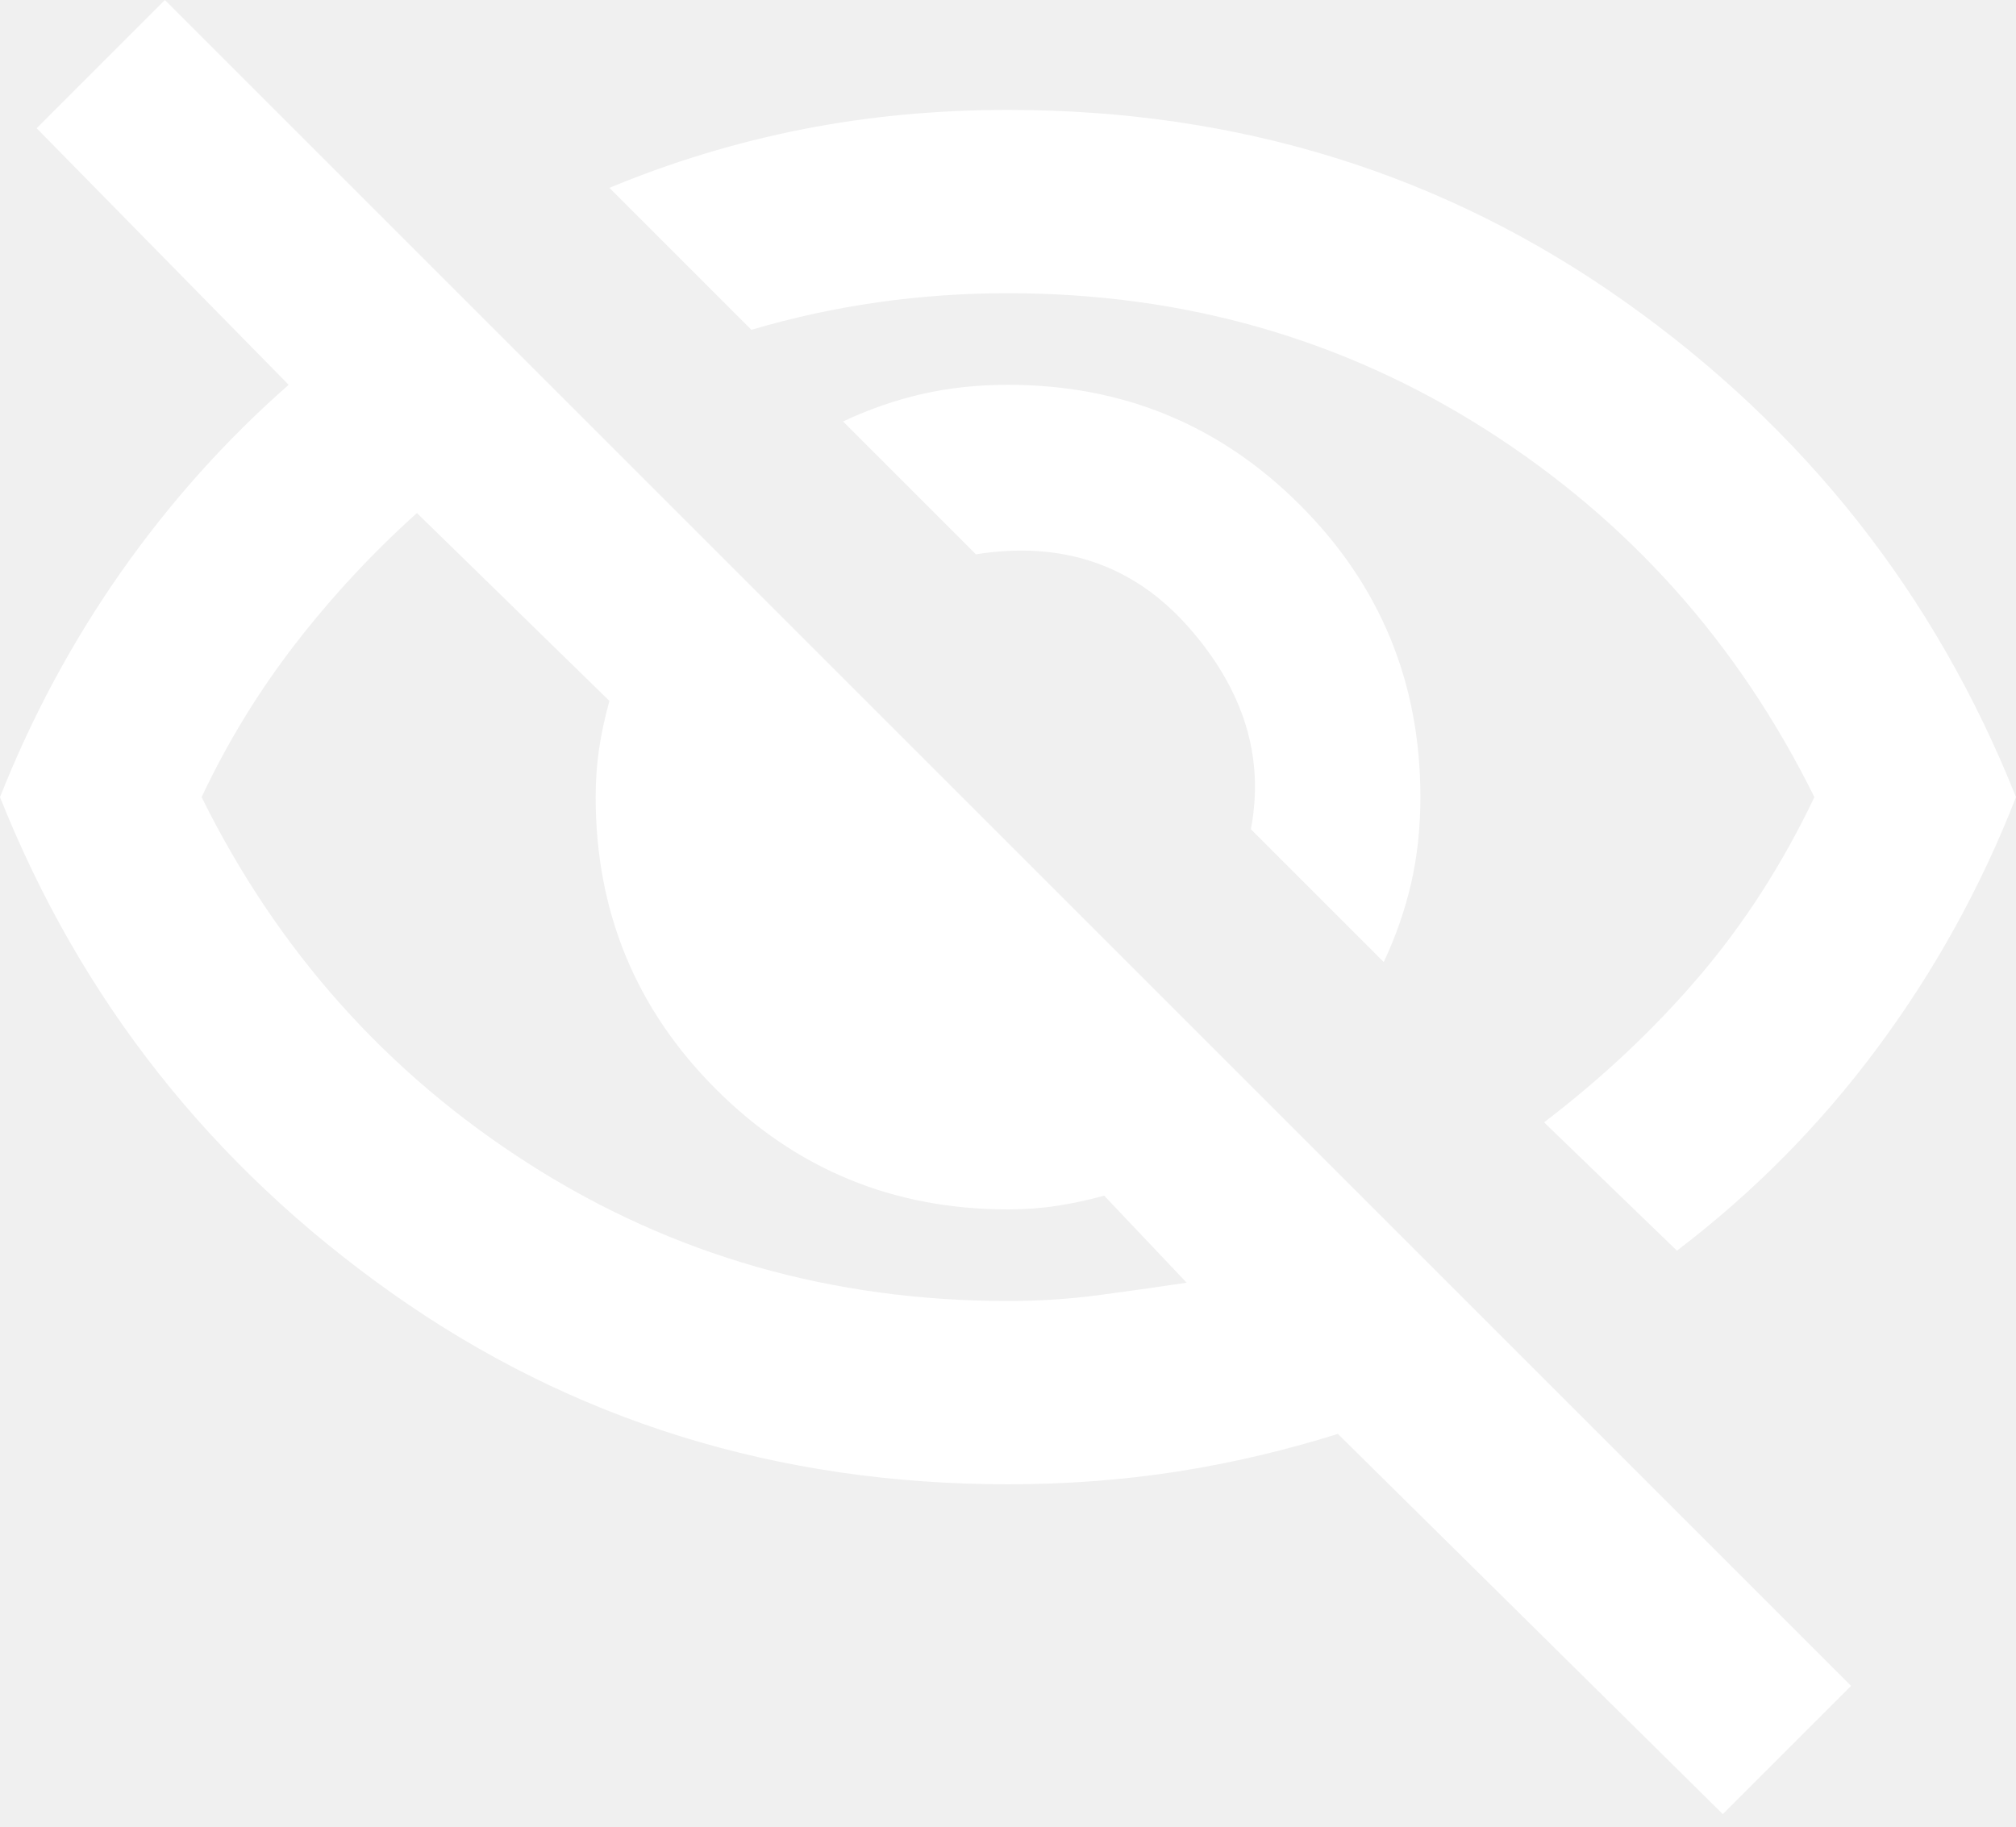
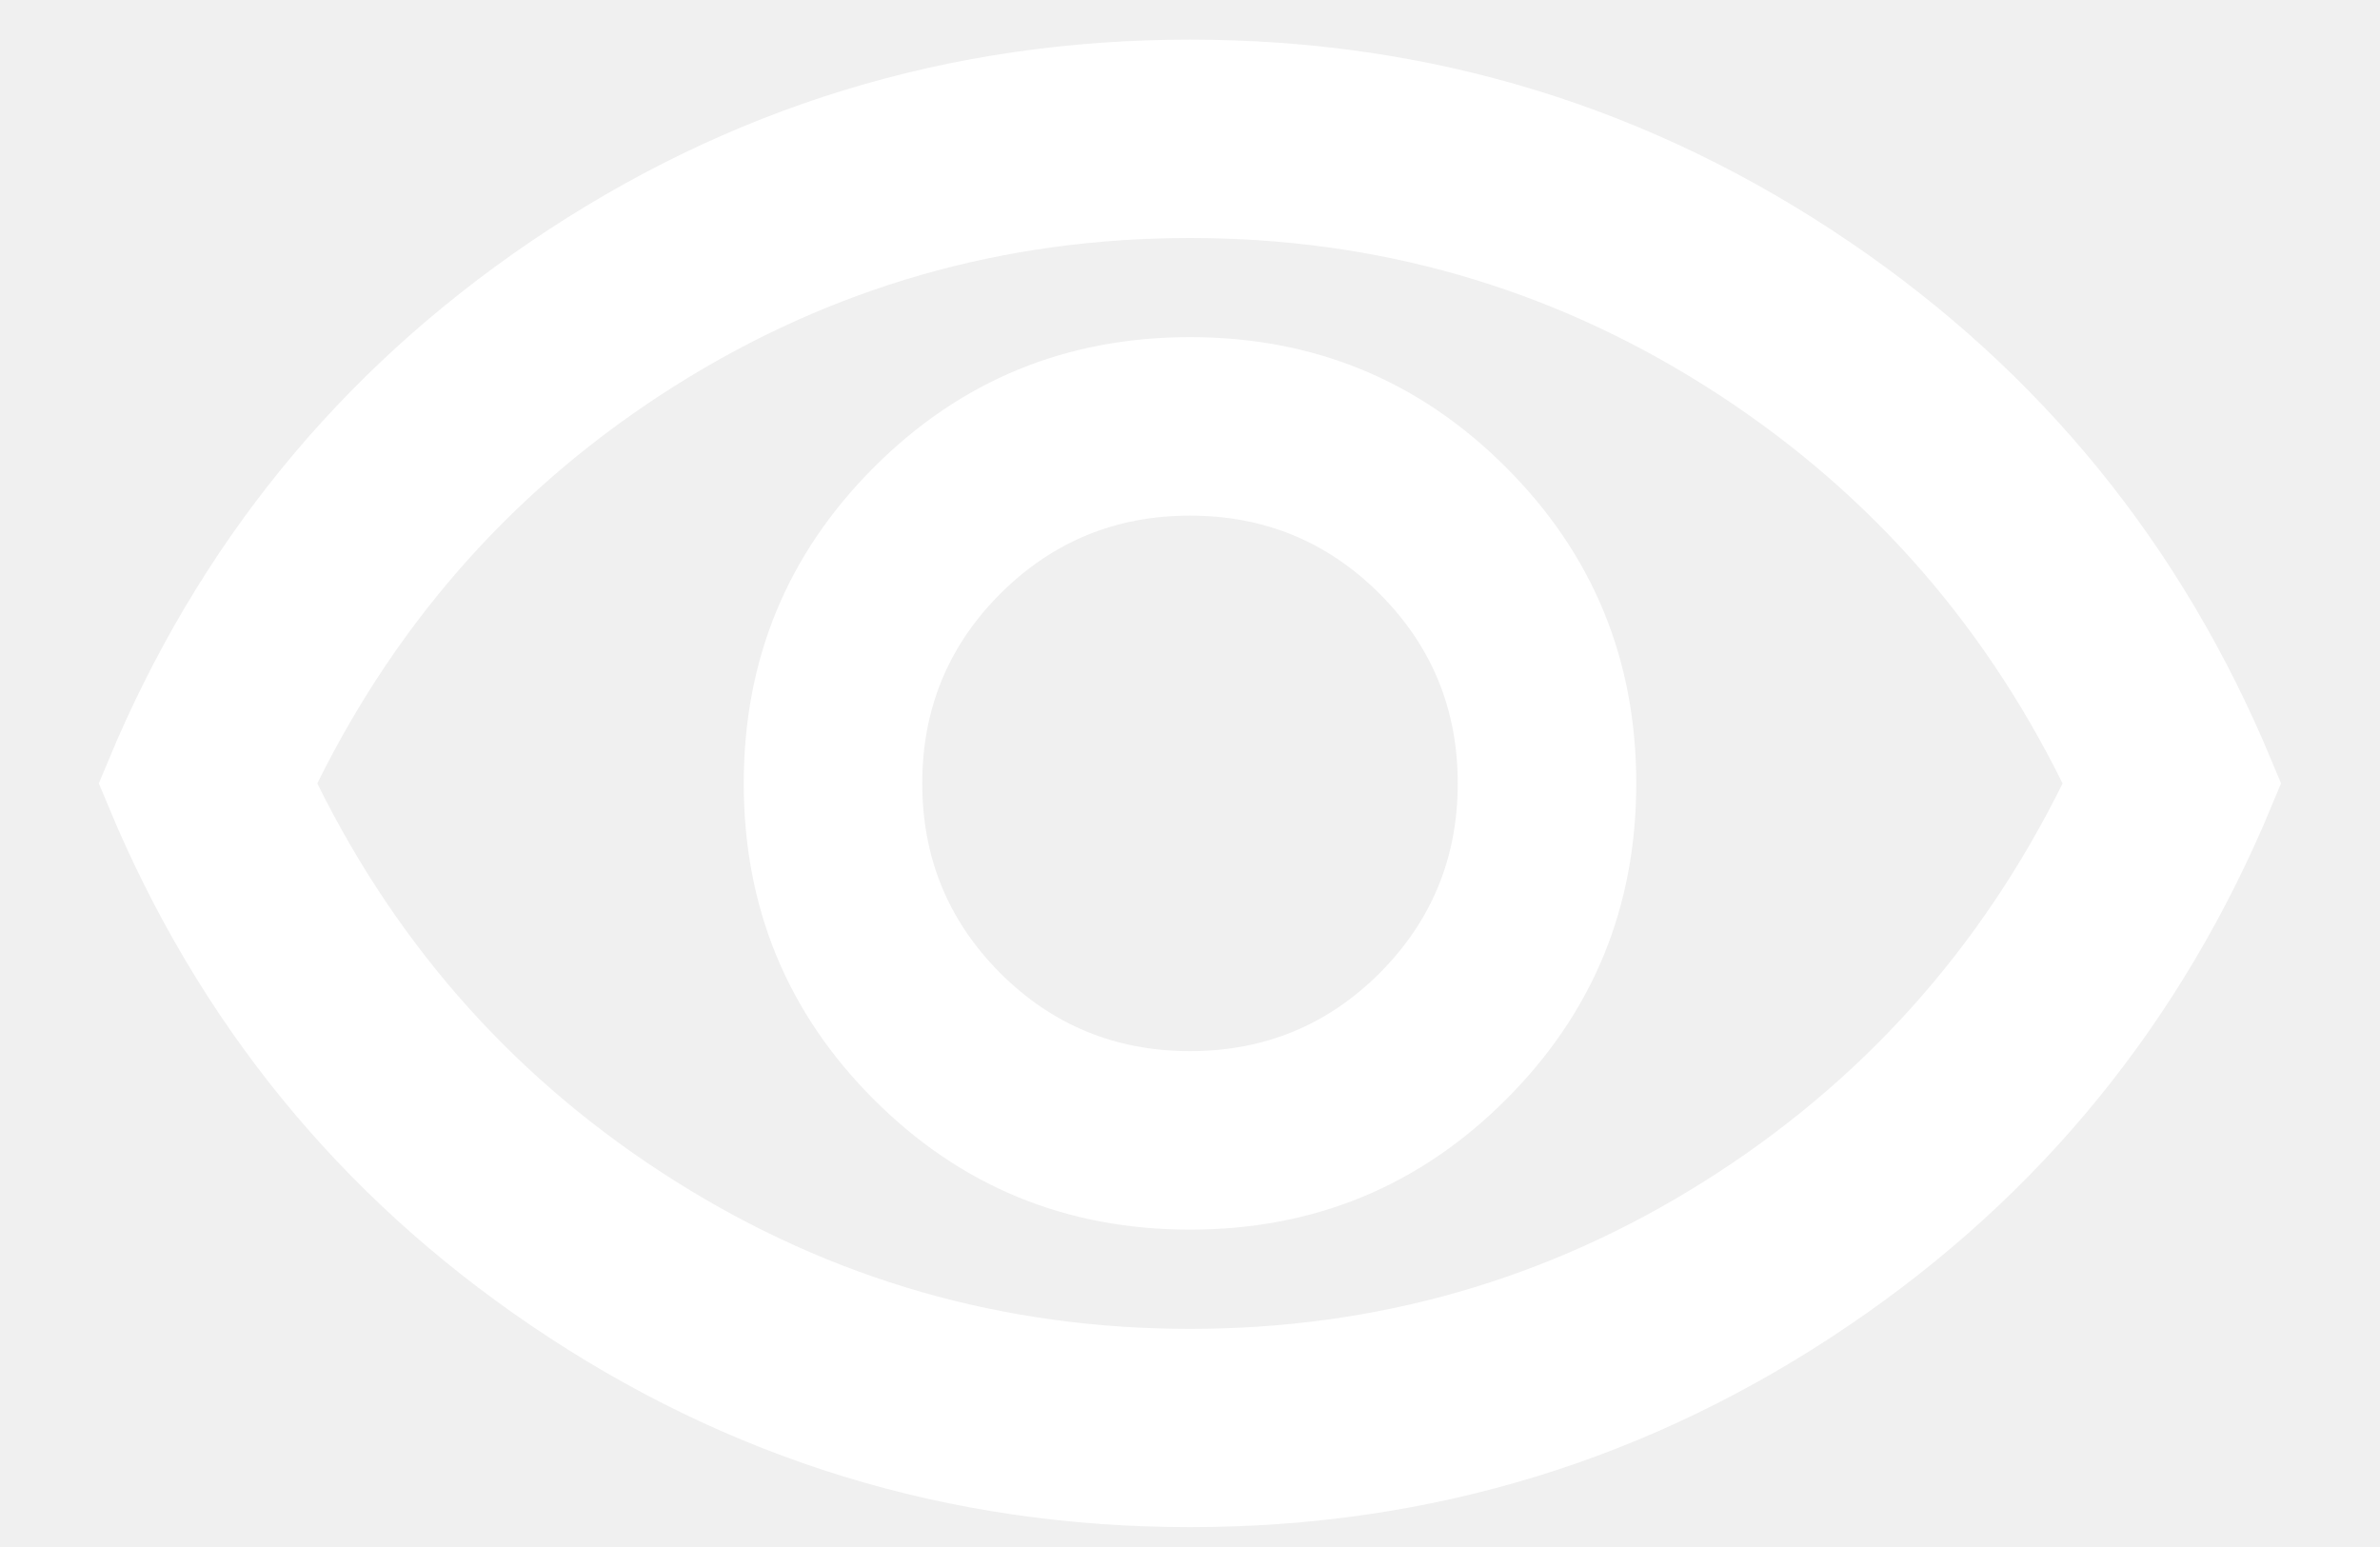
- <svg xmlns="http://www.w3.org/2000/svg" width="32" height="29" viewBox="0 0 32 29" fill="none">
-   <path d="M21.964 15.273L19.855 13.164C20.073 12.024 19.745 10.958 18.873 9.964C18 8.97 16.873 8.582 15.491 8.8L13.382 6.691C13.794 6.497 14.212 6.352 14.636 6.255C15.061 6.158 15.515 6.109 16 6.109C17.818 6.109 19.364 6.745 20.636 8.018C21.909 9.291 22.546 10.836 22.546 12.655C22.546 13.139 22.497 13.594 22.4 14.018C22.303 14.442 22.158 14.861 21.964 15.273ZM26.618 19.855L24.509 17.818C25.43 17.115 26.248 16.346 26.964 15.509C27.679 14.673 28.291 13.721 28.8 12.655C27.588 10.206 25.849 8.261 23.582 6.818C21.315 5.376 18.788 4.655 16 4.655C15.297 4.655 14.606 4.703 13.927 4.8C13.248 4.897 12.582 5.042 11.927 5.236L9.673 2.982C10.667 2.57 11.685 2.261 12.727 2.055C13.77 1.848 14.861 1.745 16 1.745C19.661 1.745 22.921 2.758 25.782 4.782C28.642 6.806 30.715 9.43 32 12.655C31.442 14.085 30.709 15.412 29.8 16.636C28.891 17.861 27.83 18.933 26.618 19.855ZM27.346 28.8L21.236 22.764C20.388 23.03 19.533 23.23 18.673 23.364C17.812 23.497 16.921 23.564 16 23.564C12.339 23.564 9.079 22.552 6.218 20.527C3.358 18.503 1.285 15.879 0 12.655C0.509 11.37 1.152 10.176 1.927 9.073C2.703 7.97 3.588 6.982 4.582 6.109L0.582 2.036L2.618 0L29.382 26.764L27.346 28.8ZM6.618 8.145C5.915 8.776 5.273 9.467 4.691 10.218C4.109 10.97 3.612 11.782 3.2 12.655C4.412 15.103 6.152 17.049 8.418 18.491C10.685 19.933 13.212 20.654 16 20.654C16.485 20.654 16.958 20.624 17.418 20.564C17.879 20.503 18.352 20.436 18.836 20.364L17.527 18.982C17.261 19.055 17.006 19.109 16.764 19.145C16.521 19.182 16.267 19.2 16 19.2C14.182 19.2 12.636 18.564 11.364 17.291C10.091 16.018 9.455 14.473 9.455 12.655C9.455 12.388 9.473 12.133 9.509 11.891C9.545 11.649 9.6 11.394 9.673 11.127L6.618 8.145Z" fill="white" />
+ <svg xmlns="http://www.w3.org/2000/svg" width="20" height="13" viewBox="0 0 20 13" fill="none">
+   <path d="M17.781 6.805L17.891 6.583L17.781 6.362C17.046 4.877 15.98 3.692 14.589 2.816C13.196 1.939 11.662 1.5 10 1.5C8.337 1.5 6.804 1.939 5.41 2.816C4.019 3.692 2.953 4.877 2.218 6.362L2.108 6.583L2.218 6.805C2.953 8.29 4.019 9.474 5.41 10.35C6.804 11.227 8.337 11.667 10 11.667C11.662 11.667 13.196 11.227 14.589 10.35C15.98 9.474 17.046 8.29 17.781 6.805ZM12.302 8.886C11.668 9.52 10.91 9.833 10 9.833C9.089 9.833 8.331 9.52 7.697 8.886C7.063 8.252 6.75 7.494 6.75 6.583C6.75 5.673 7.063 4.915 7.697 4.281C8.331 3.646 9.089 3.333 10 3.333C10.91 3.333 11.668 3.646 12.302 4.281C12.937 4.915 13.25 5.673 13.25 6.583C13.25 7.494 12.937 8.252 12.302 8.886ZM8.052 8.531C8.585 9.063 9.244 9.333 10 9.333C10.756 9.333 11.415 9.063 11.947 8.531C12.479 7.998 12.75 7.339 12.75 6.583C12.75 5.827 12.479 5.168 11.947 4.636C11.415 4.104 10.756 3.833 10 3.833C9.244 3.833 8.585 4.104 8.052 4.636C7.52 5.168 7.25 5.827 7.25 6.583C7.25 7.339 7.52 7.998 8.052 8.531ZM10 12.333C8.071 12.333 6.322 11.797 4.739 10.722C3.211 9.684 2.09 8.308 1.372 6.583C2.09 4.859 3.211 3.483 4.739 2.445C6.322 1.37 8.071 0.833 10 0.833C11.928 0.833 13.677 1.37 15.26 2.445C16.789 3.483 17.909 4.859 18.627 6.583C17.909 8.308 16.789 9.684 15.26 10.722C13.677 11.797 11.928 12.333 10 12.333Z" fill="#878DCE" stroke="white" />
</svg>
